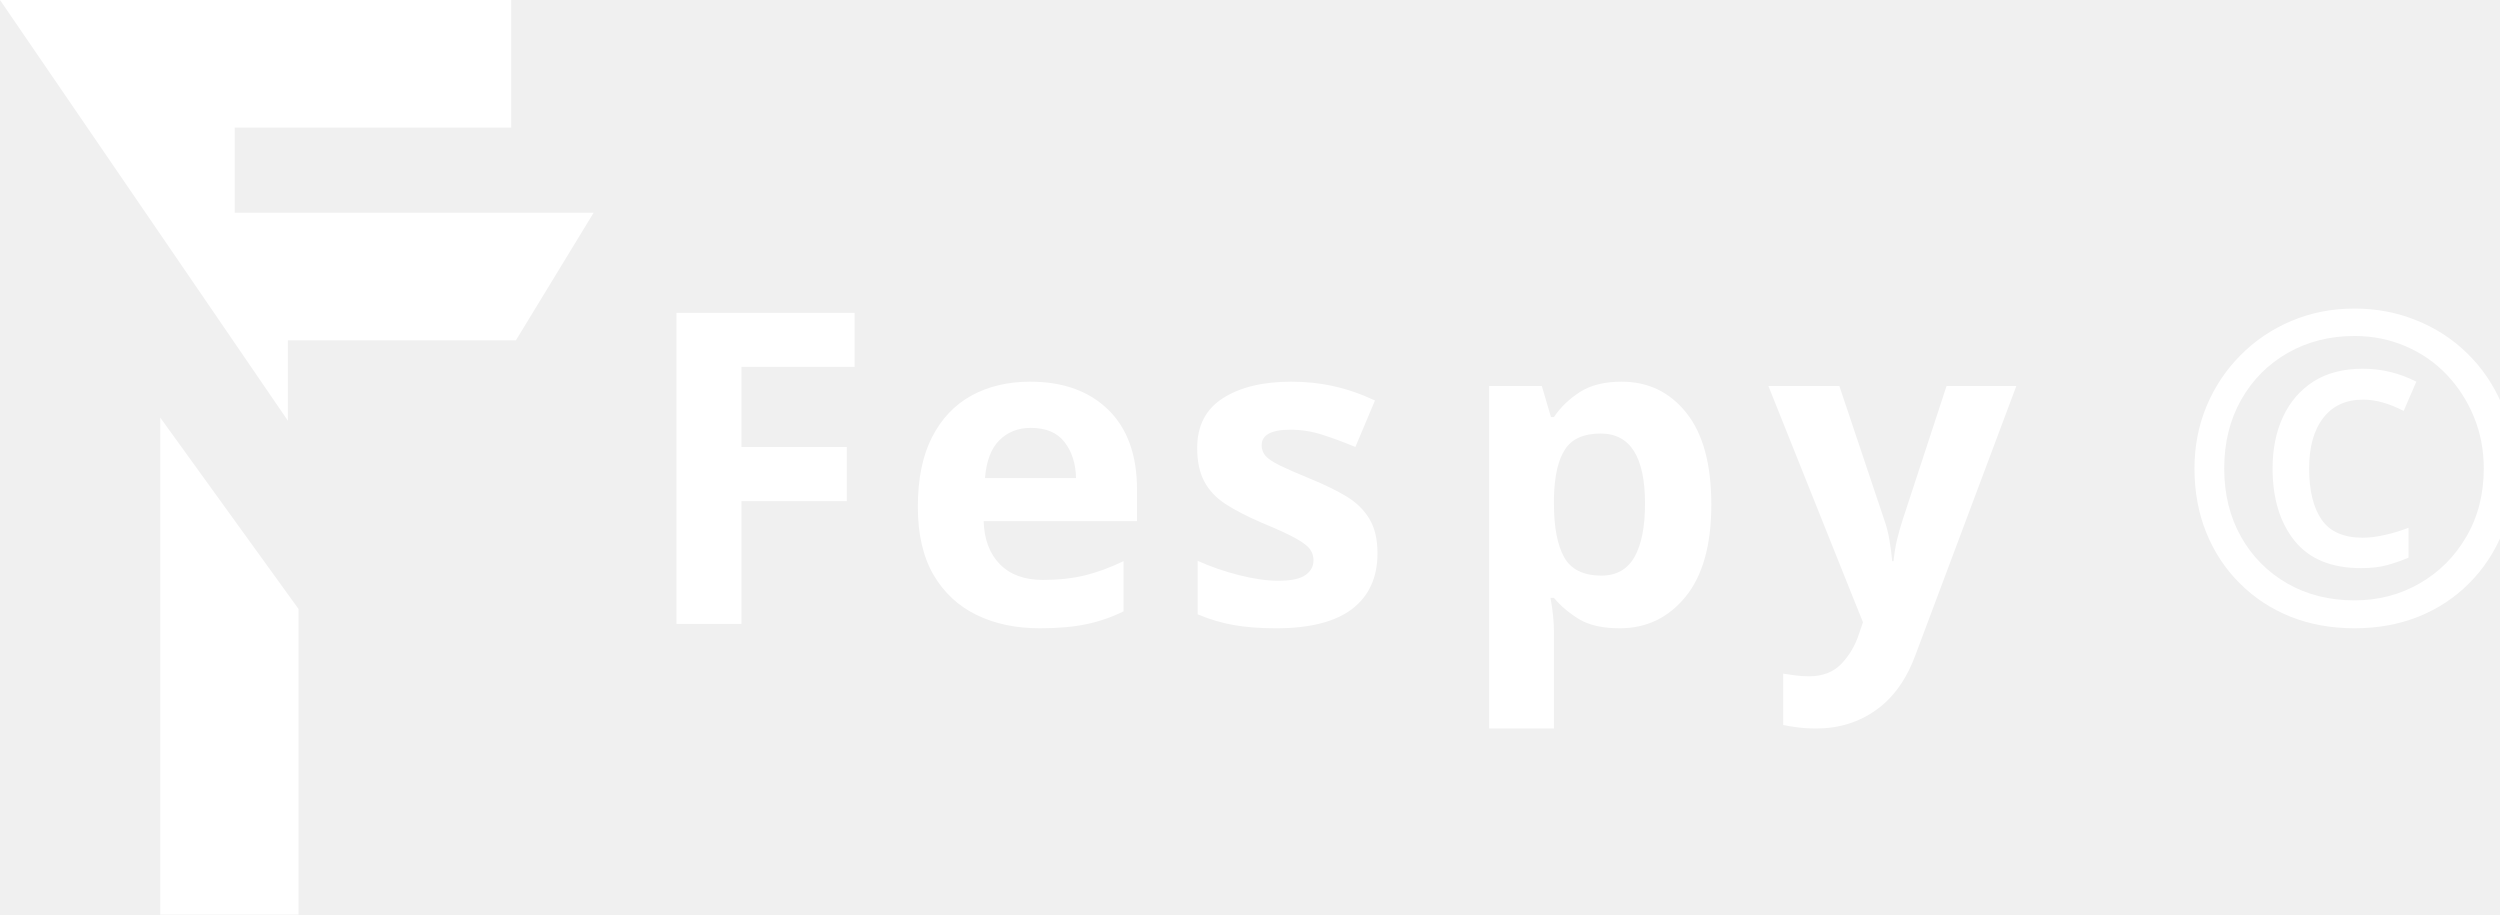
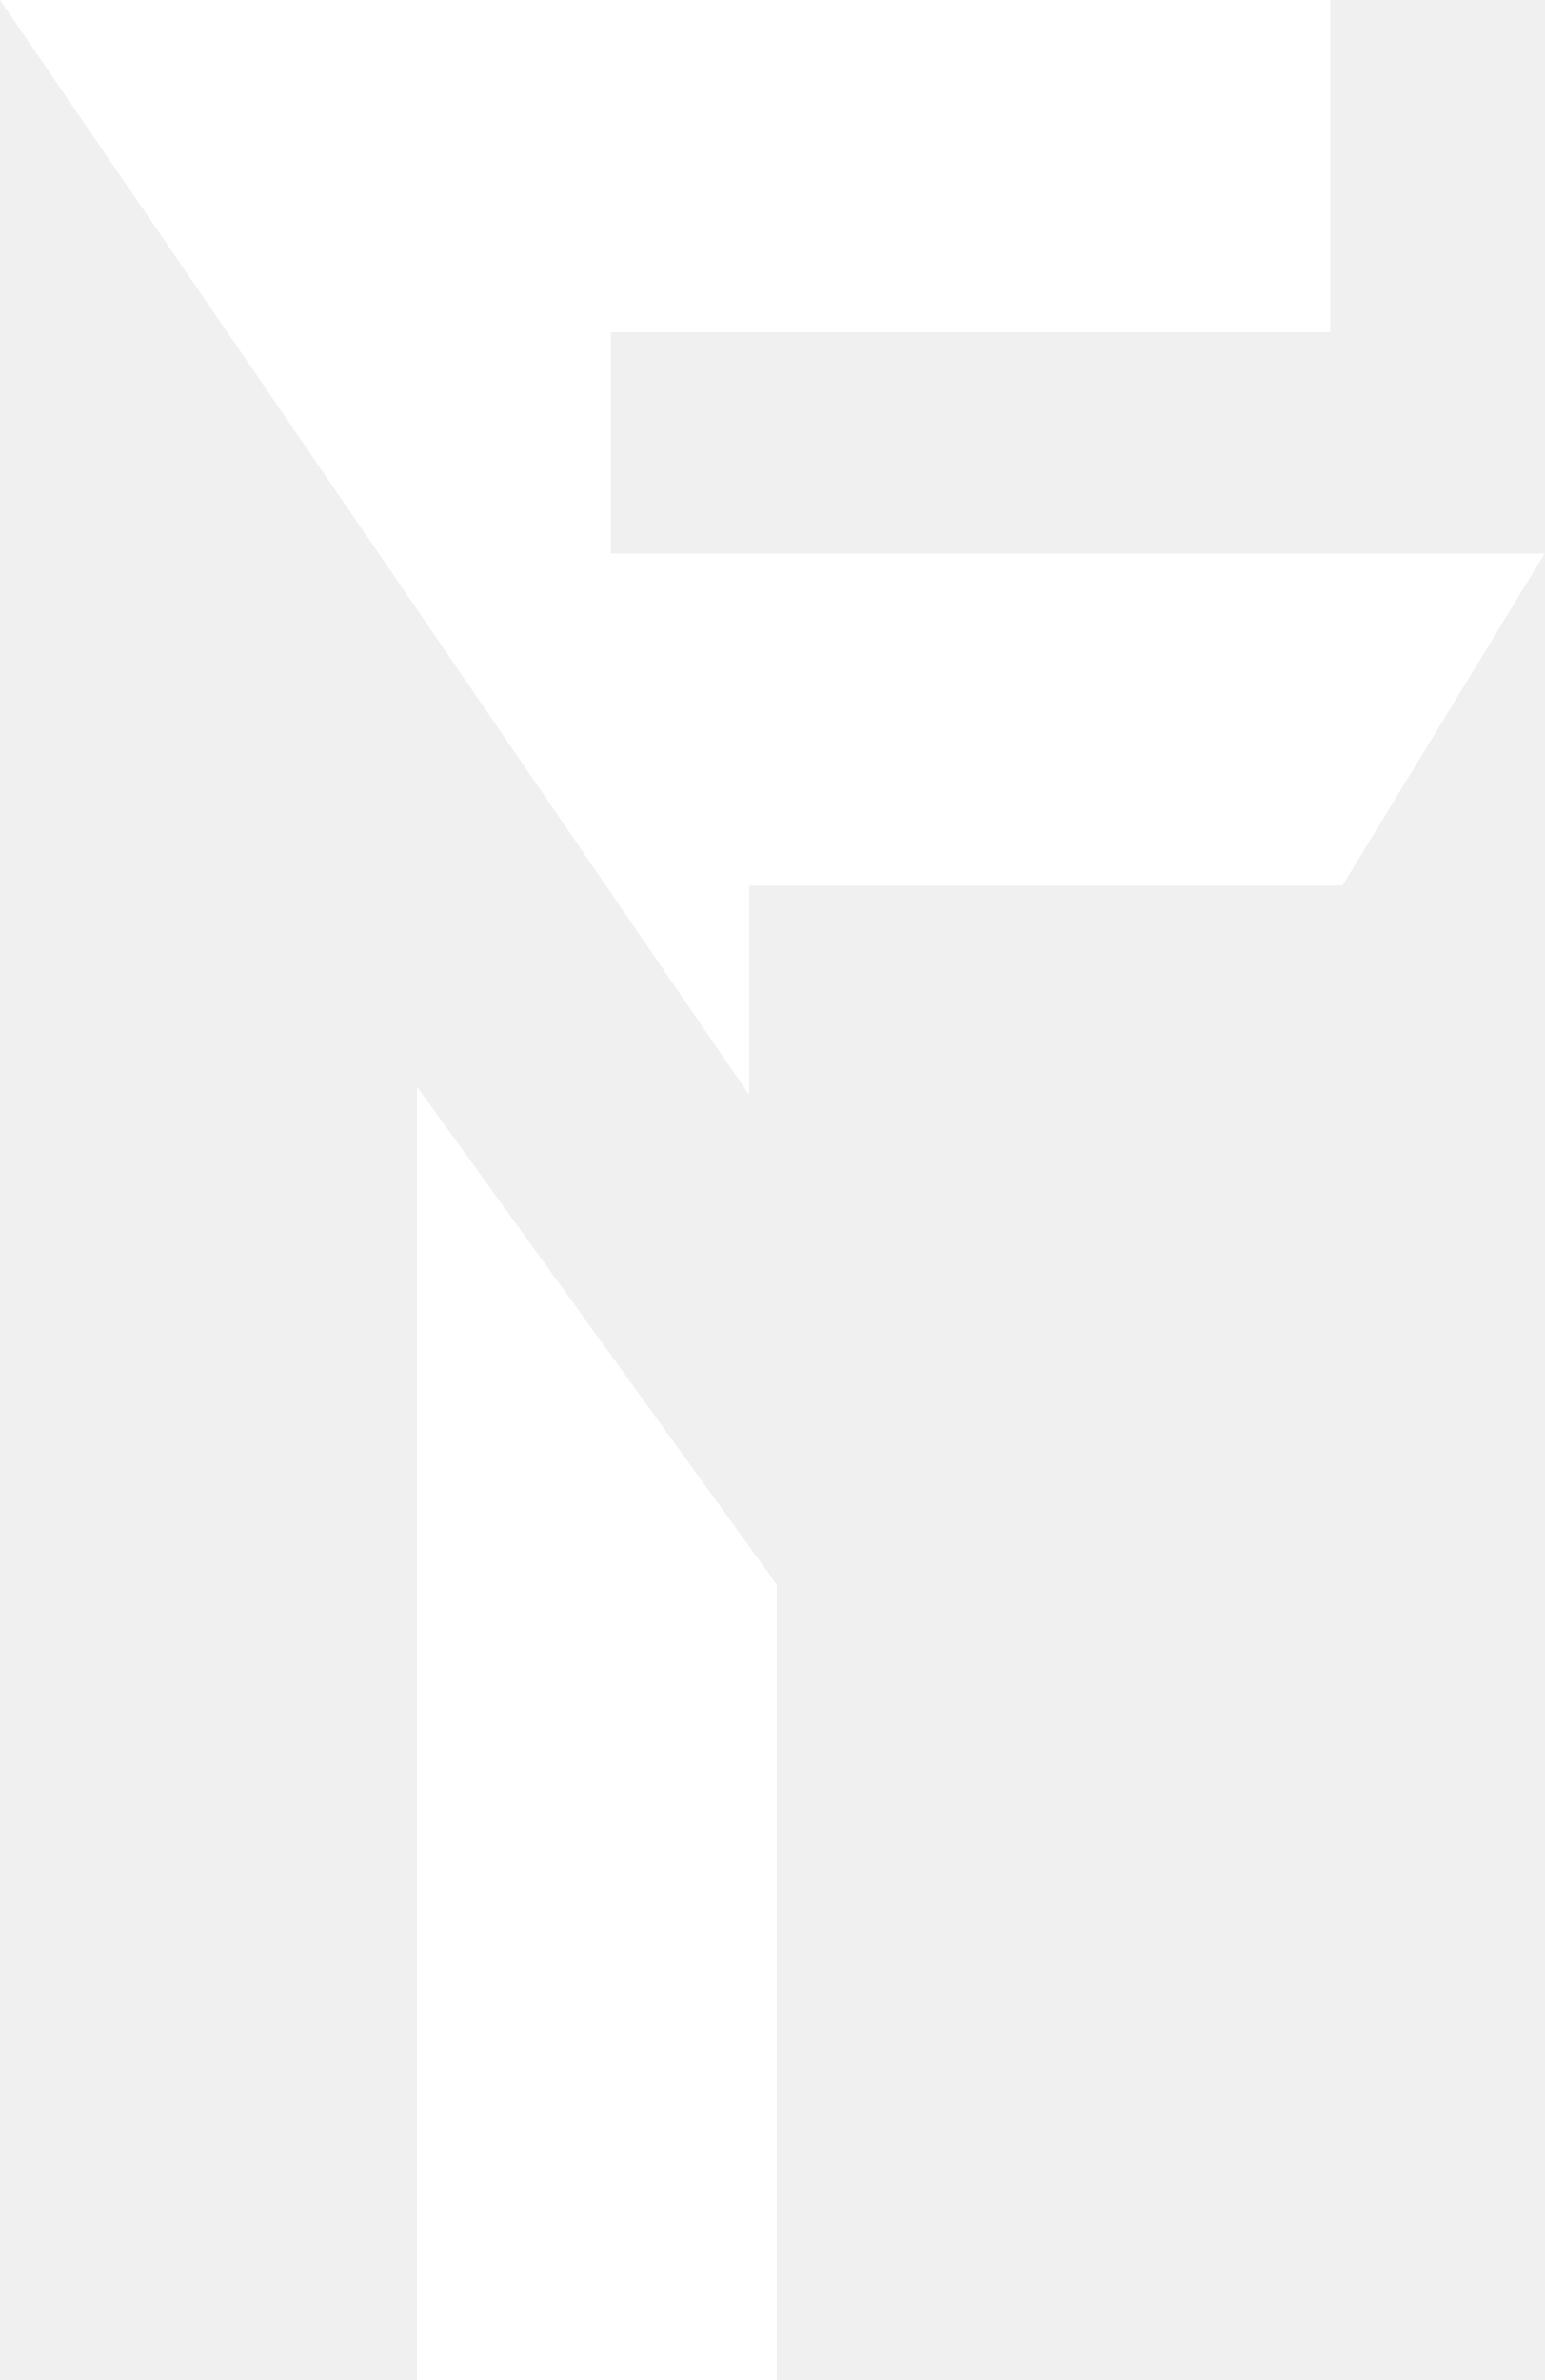
- <svg xmlns="http://www.w3.org/2000/svg" viewBox="0 0 235.07 86">
+ <svg xmlns="http://www.w3.org/2000/svg" viewBox="0 0 55.82 86">
  <defs>
-     <style>.cls-1{font-size:40.97px;font-family:Montserrat-Bold, Montserrat;font-weight:700;letter-spacing:0.05em;}.cls-1,.cls-3{fill:#fff;}.cls-2{letter-spacing:0.03em;}</style>
+     <style>.cls-1{fill:#fff;}</style>
  </defs>
  <g id="Camada_2" data-name="Camada 2">
    <g id="Camada_1-2" data-name="Camada 1">
-       <text class="cls-1" transform="translate(59.92 58.67)">Fes<tspan class="cls-2" x="76.9" y="0">p</tspan>
-         <tspan x="106.36" y="0">y ©</tspan>
-       </text>
-       <polygon class="cls-3" points="0 0 27.07 39.56 27.07 32 48.51 32 55.82 20 22.07 20 22.07 12 48.07 12 48.07 0 0 0" />
-       <polygon class="cls-3" points="15.07 39.27 28.07 57.26 28.07 86 15.07 86 15.07 39.27" />
+       <polygon class="cls-1" points="0 0 27.07 39.56 27.07 32 48.51 32 55.82 20 22.07 20 22.07 12 48.07 12 48.07 0 0 0" />
+       <polygon class="cls-1" points="15.07 39.27 28.07 57.26 28.07 86 15.07 86 15.07 39.27" />
    </g>
  </g>
</svg>
